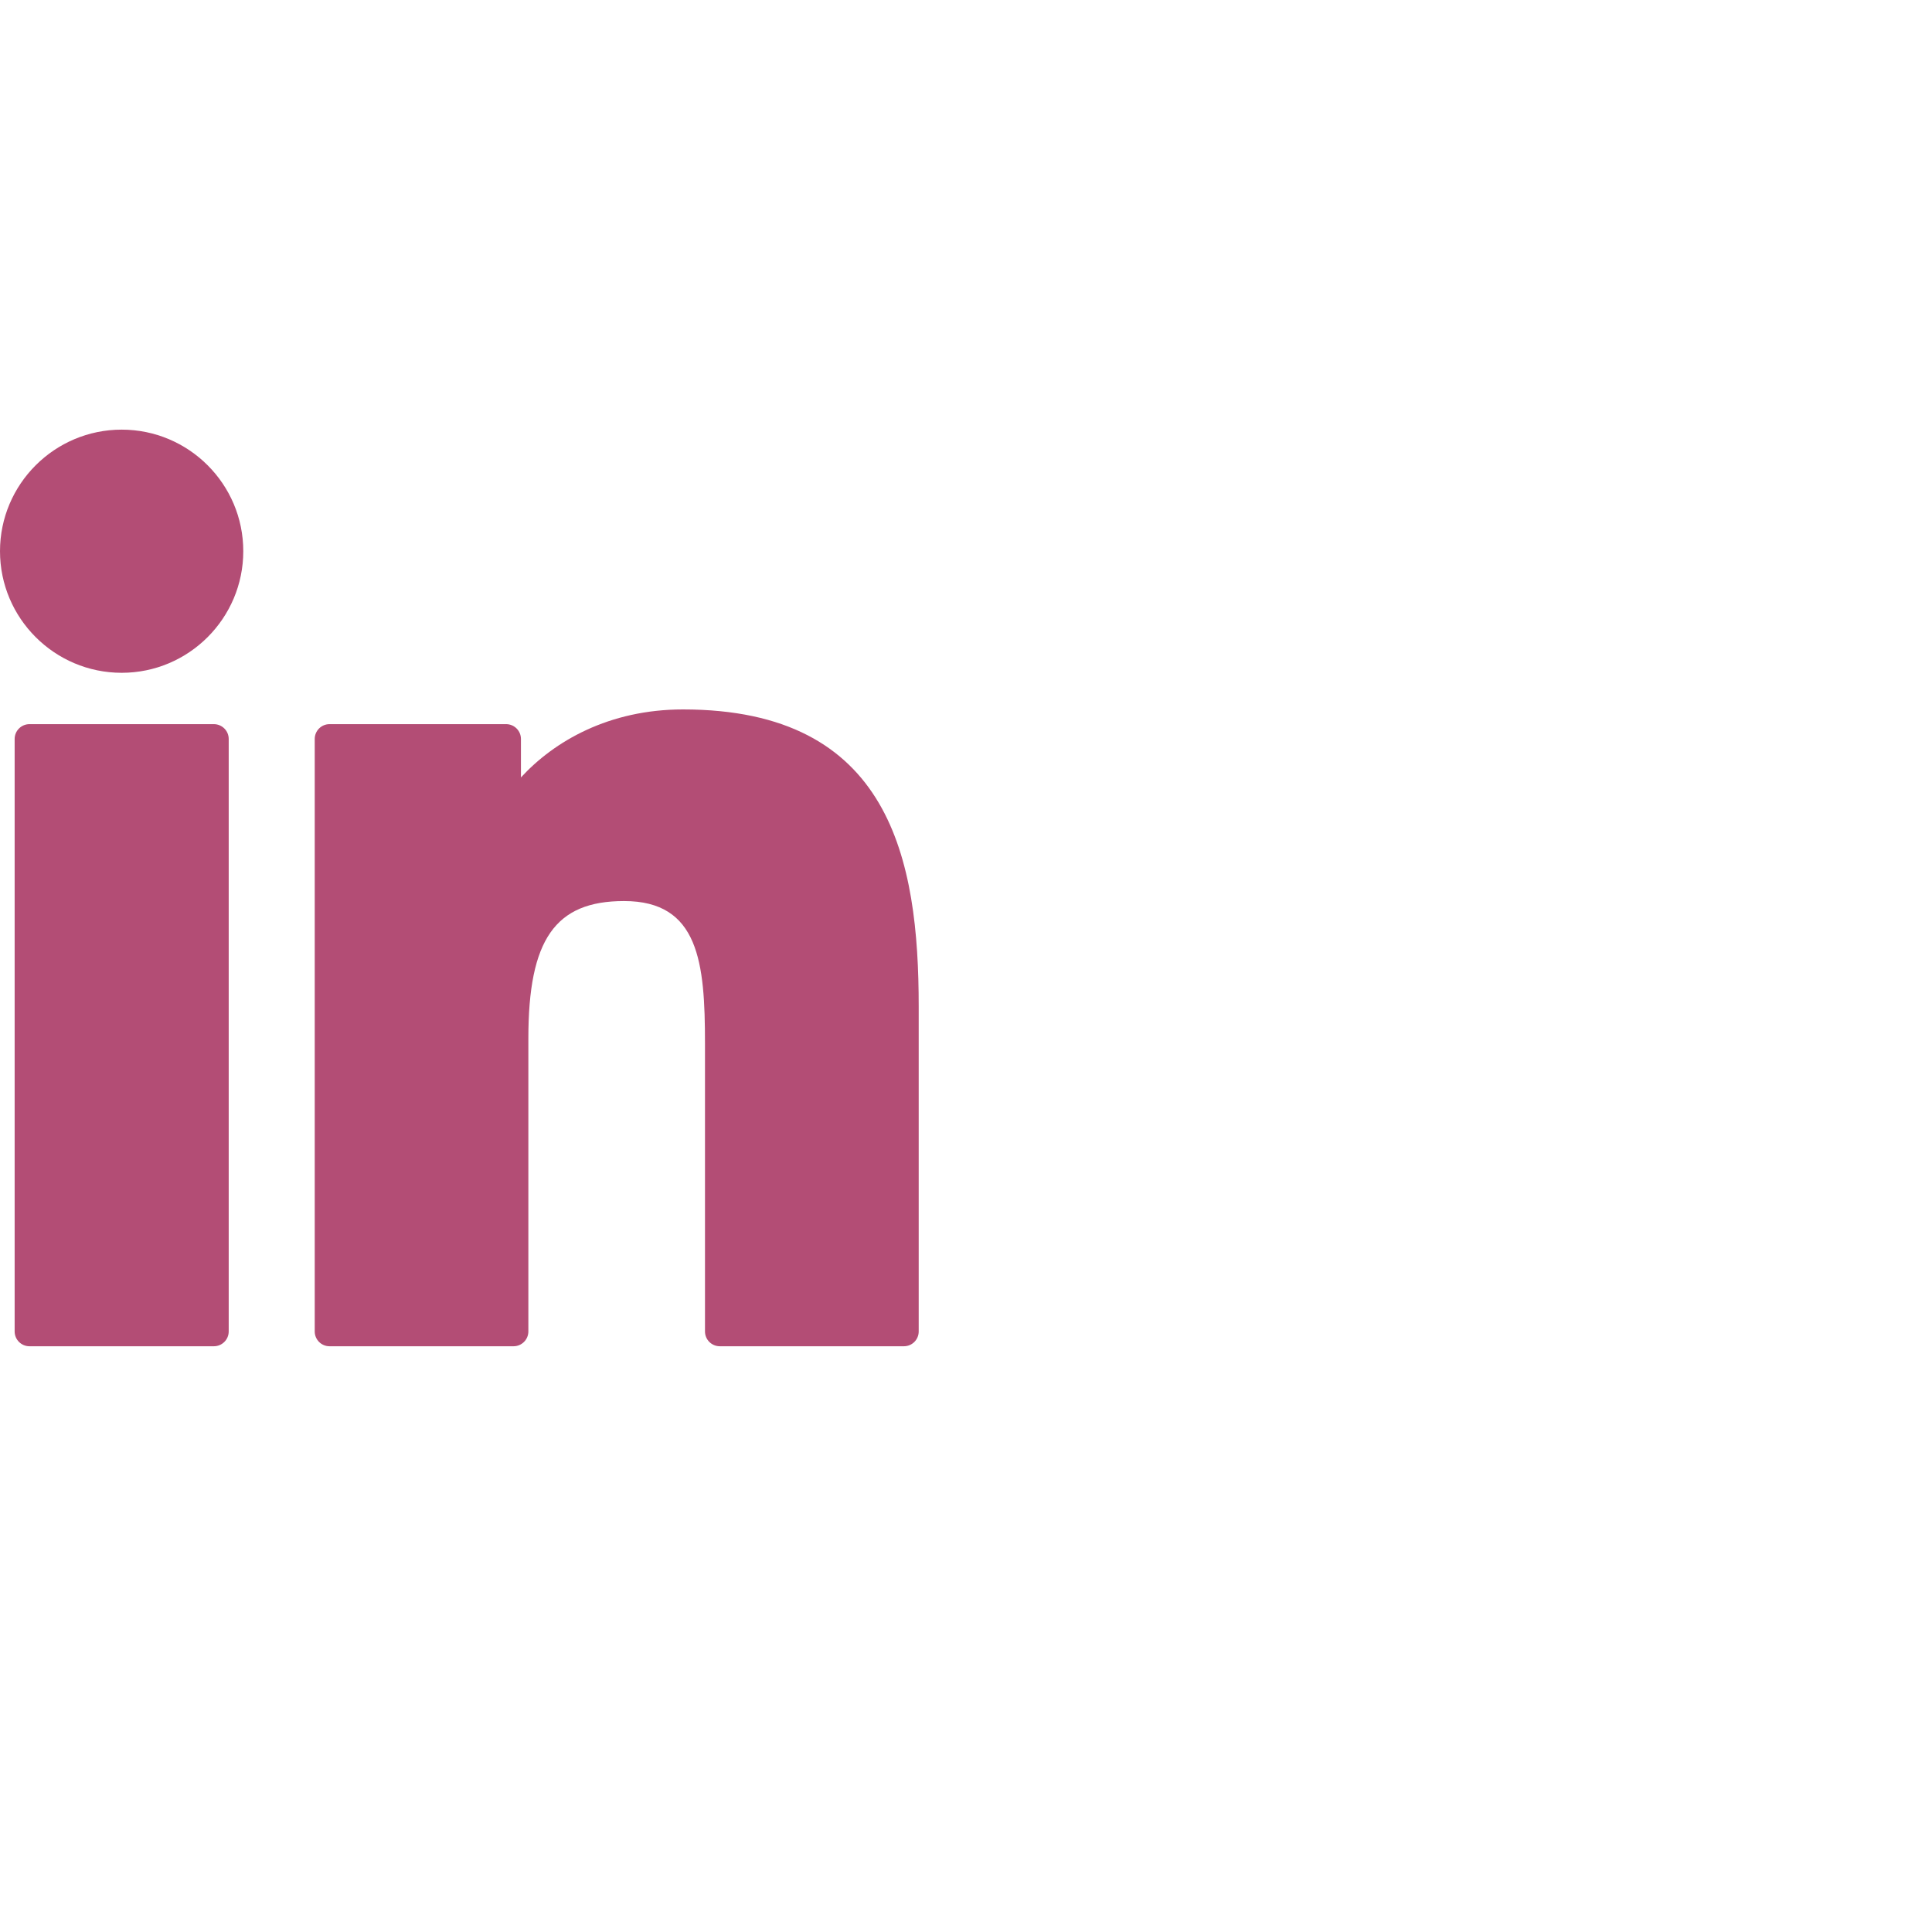
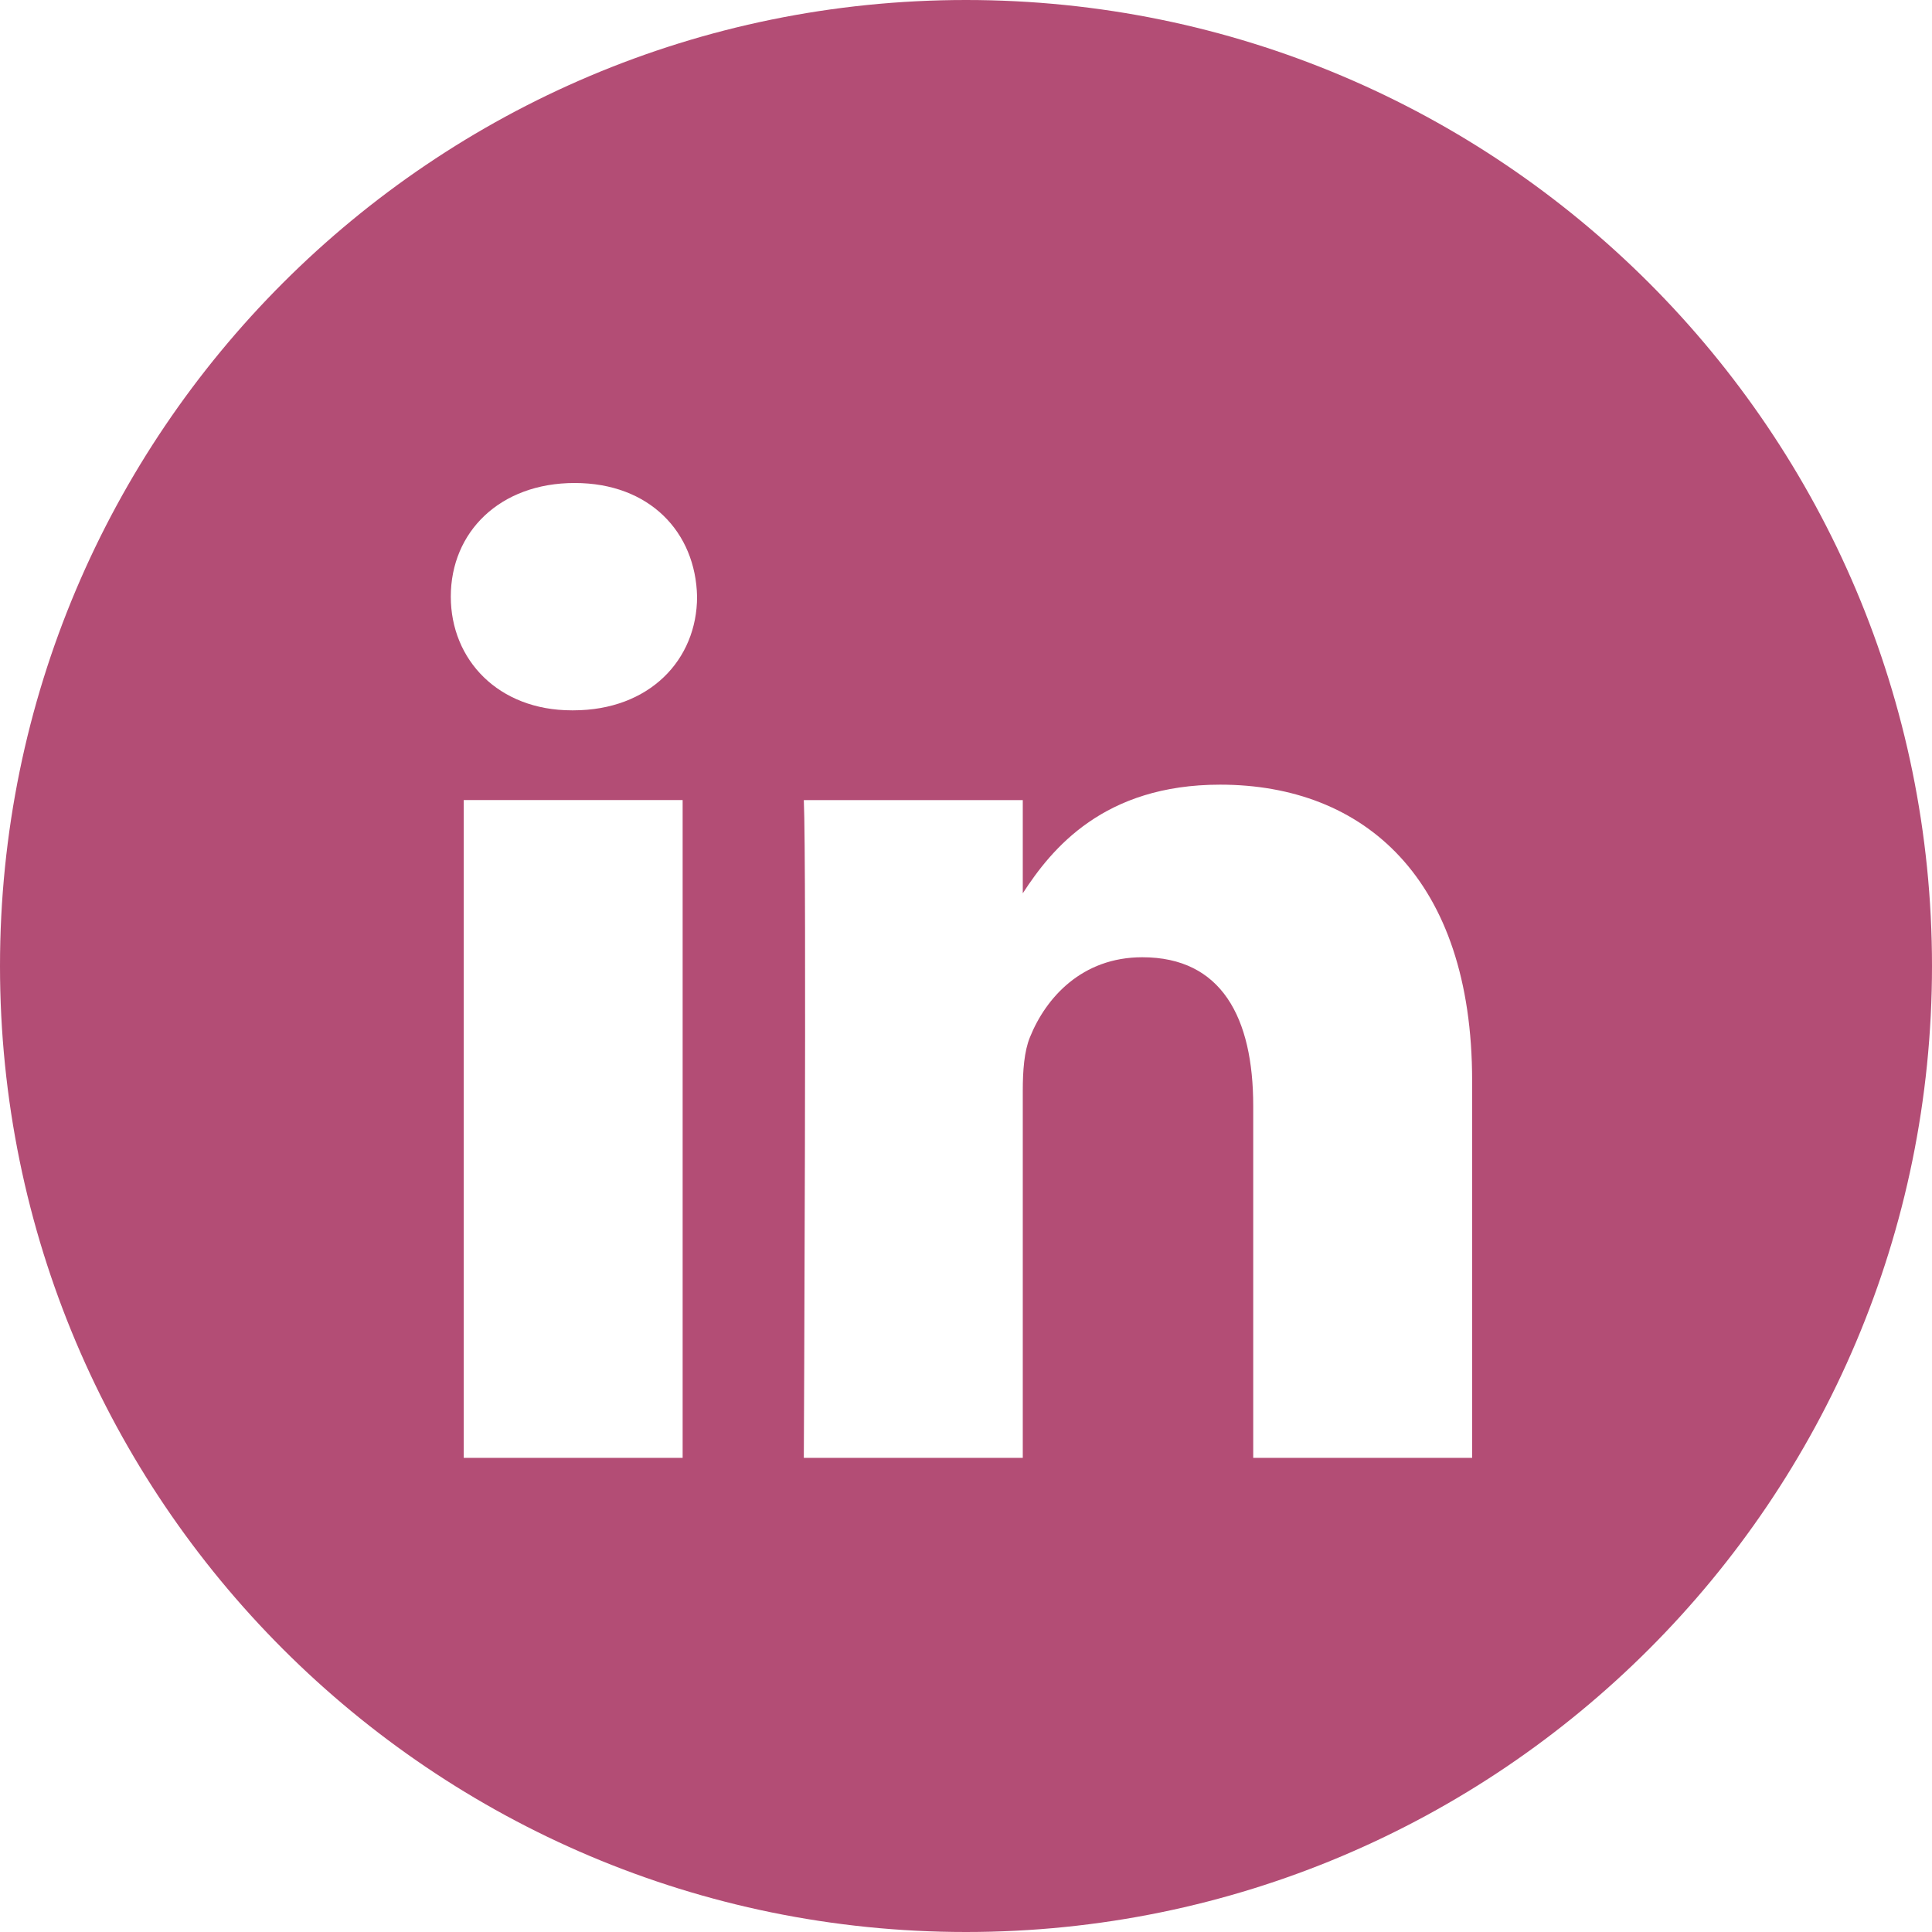
- <svg xmlns="http://www.w3.org/2000/svg" width="50" height="50" viewBox="0 0 50 50" fill="none">
-   <path d="M5.535 18.741H0.762C0.551 18.741 0.379 18.913 0.379 19.124V34.458C0.379 34.669 0.551 34.841 0.762 34.841H5.535C5.747 34.841 5.919 34.669 5.919 34.458V19.124C5.919 18.913 5.747 18.741 5.535 18.741Z" fill="#B34D75" />
-   <path d="M3.149 11.119C1.413 11.119 0 12.53 0 14.265C0 16 1.413 17.412 3.149 17.412C4.885 17.412 6.296 16 6.296 14.265C6.297 12.53 4.885 11.119 3.149 11.119Z" fill="#B34D75" />
-   <path d="M17.676 18.36C15.759 18.36 14.342 19.184 13.482 20.12V19.125C13.482 18.913 13.311 18.741 13.099 18.741H8.528C8.316 18.741 8.145 18.913 8.145 19.125V34.458C8.145 34.669 8.316 34.841 8.528 34.841H13.29C13.502 34.841 13.674 34.669 13.674 34.458V26.871C13.674 24.315 14.368 23.319 16.15 23.319C18.091 23.319 18.245 24.916 18.245 27.003V34.458C18.245 34.67 18.417 34.841 18.629 34.841H23.393C23.605 34.841 23.776 34.67 23.776 34.458V26.047C23.776 22.246 23.052 18.36 17.676 18.36Z" fill="#B34D75" />
+ <svg xmlns="http://www.w3.org/2000/svg" width="36" height="36" viewBox="0 0 36 36" fill="none">
+   <path fill-rule="evenodd" clip-rule="evenodd" d="M18 0C8.059 0 0 8.059 0 18C0 27.941 8.059 36 18 36C27.941 36 36 27.941 36 18C36 8.059 27.941 0 18 0ZM8.641 14.908H12.72V27.165H8.641V14.908ZM12.989 11.117C12.963 9.915 12.103 9 10.708 9C9.312 9 8.4 9.915 8.4 11.117C8.4 12.294 9.285 13.236 10.655 13.236H10.681C12.103 13.236 12.989 12.294 12.989 11.117ZM22.735 14.621C25.419 14.621 27.431 16.373 27.431 20.137L27.431 27.165H23.352V20.608C23.352 18.96 22.762 17.837 21.285 17.837C20.158 17.837 19.487 18.594 19.192 19.326C19.084 19.588 19.058 19.954 19.058 20.32V27.165H14.978C14.978 27.165 15.032 16.059 14.978 14.909H19.058V16.645C19.599 15.81 20.569 14.621 22.735 14.621Z" fill="#B34D75" />
</svg>
